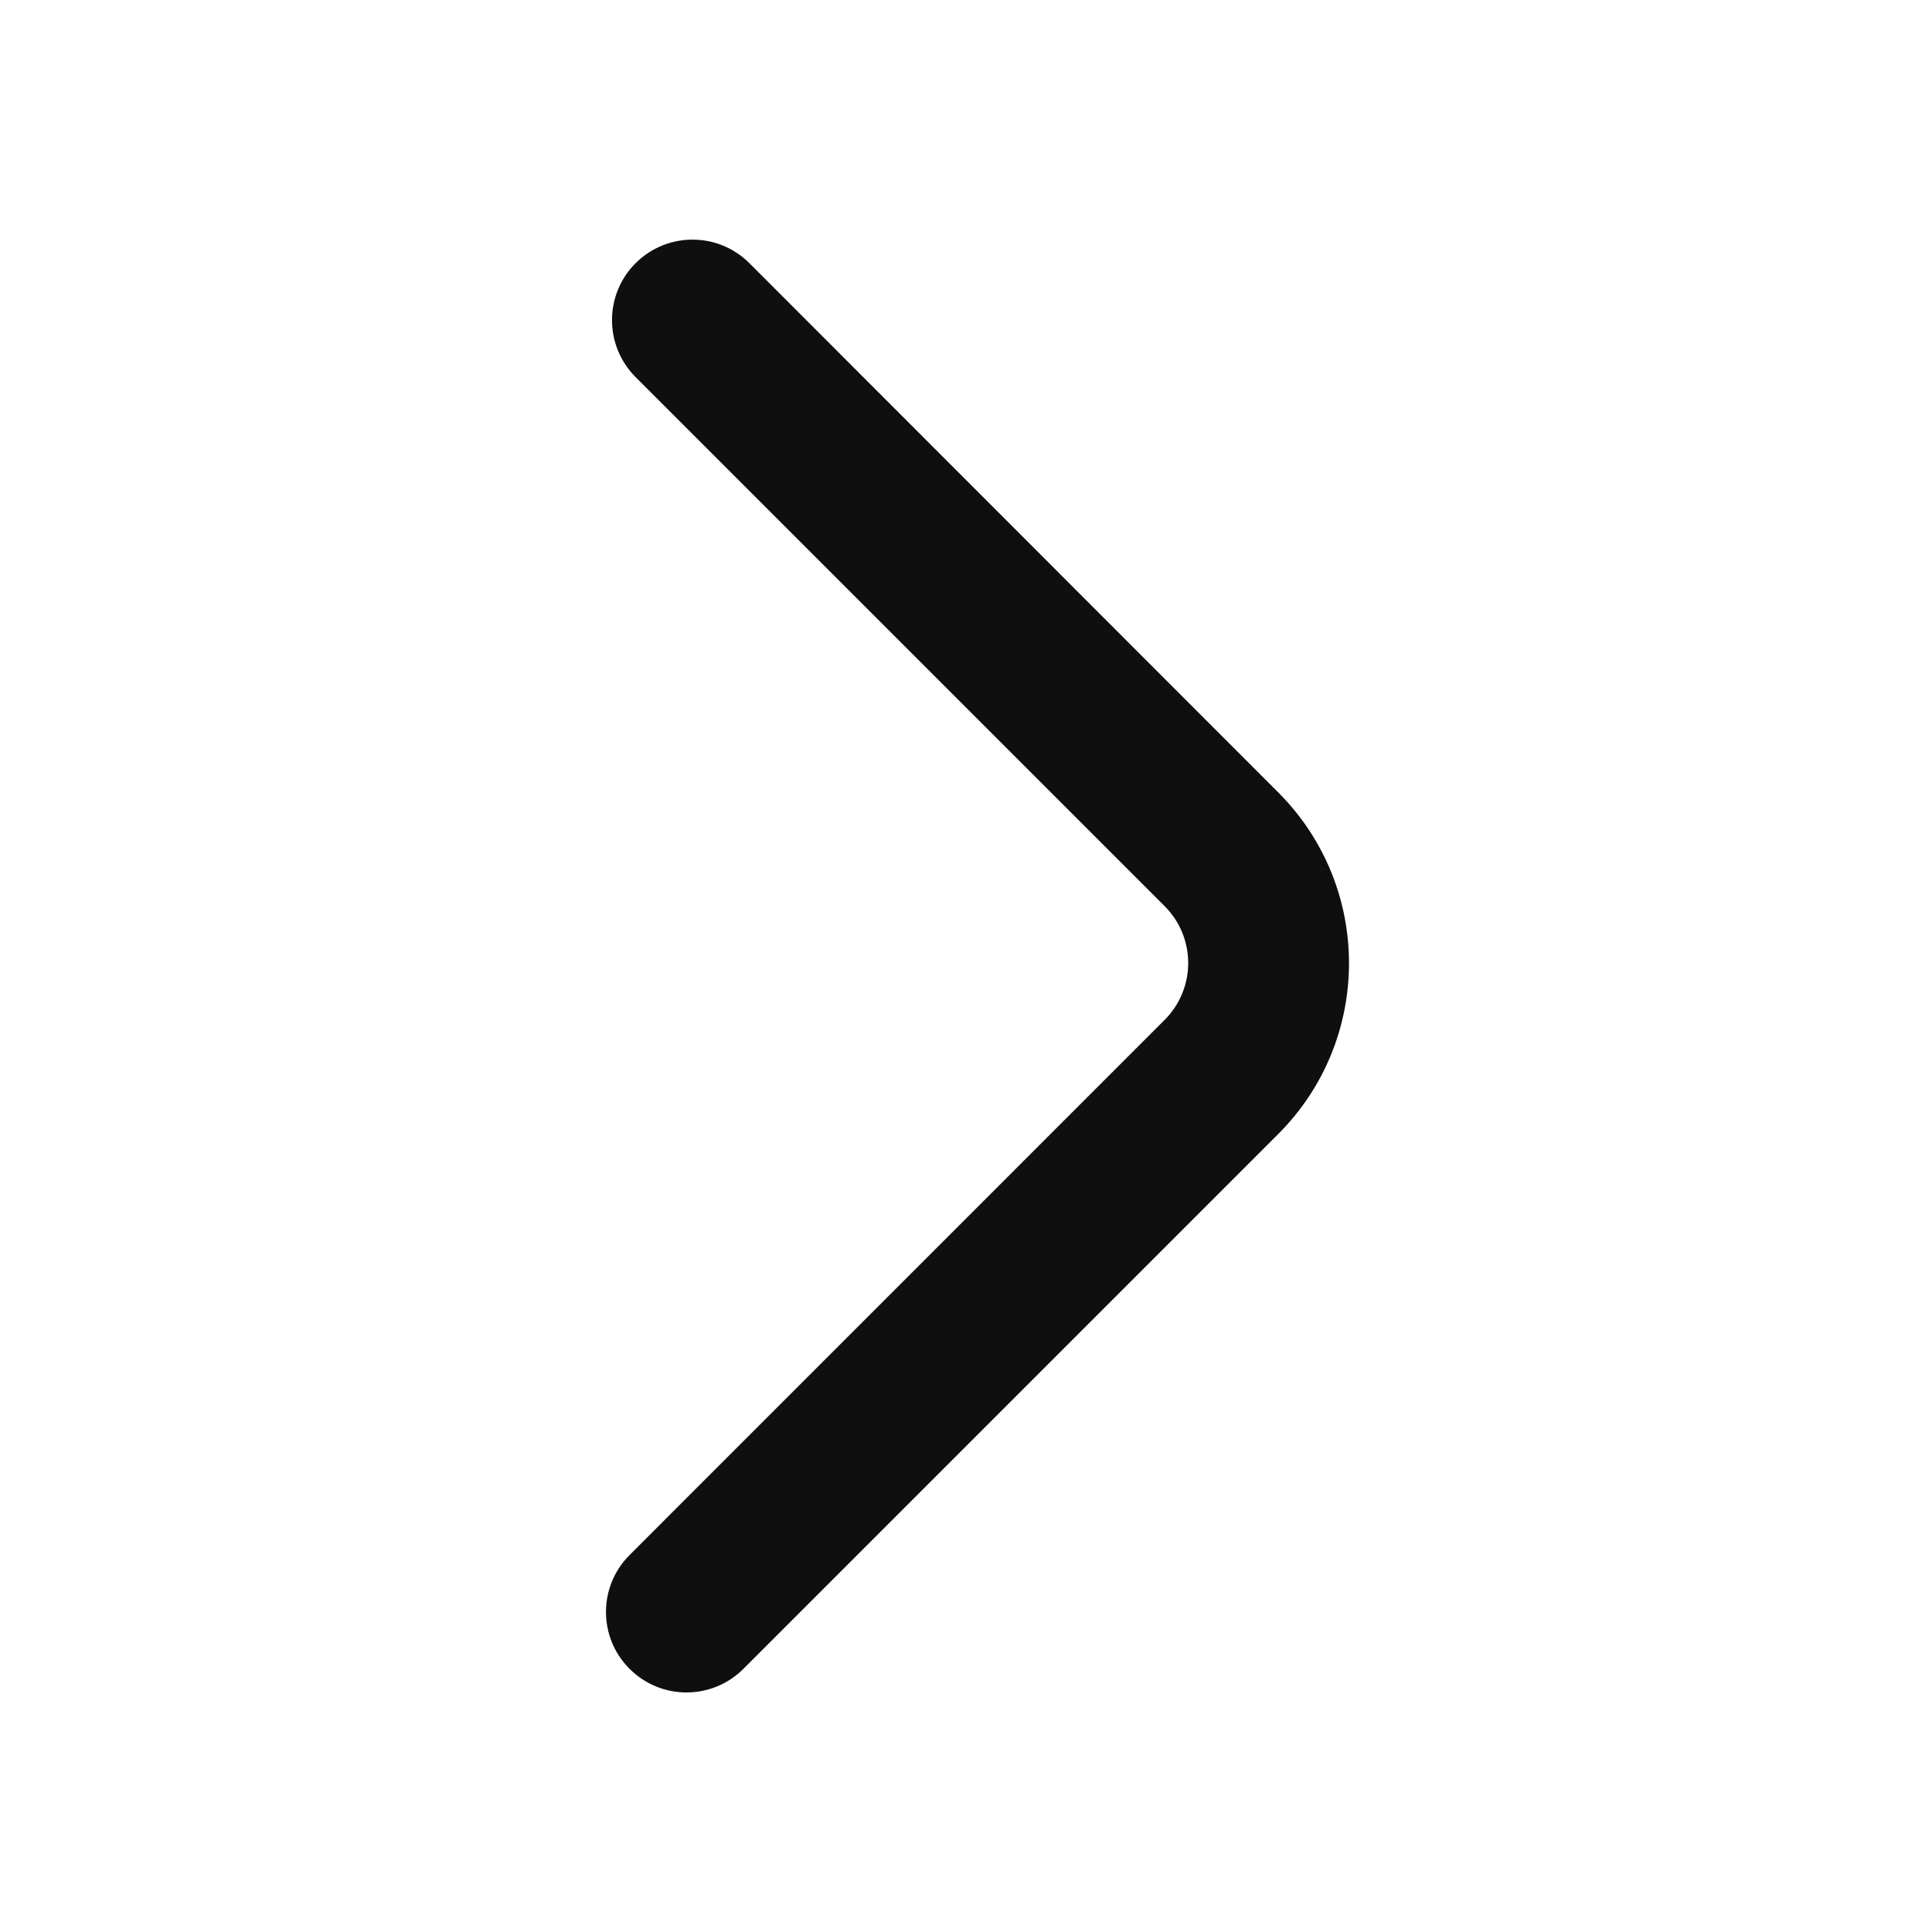
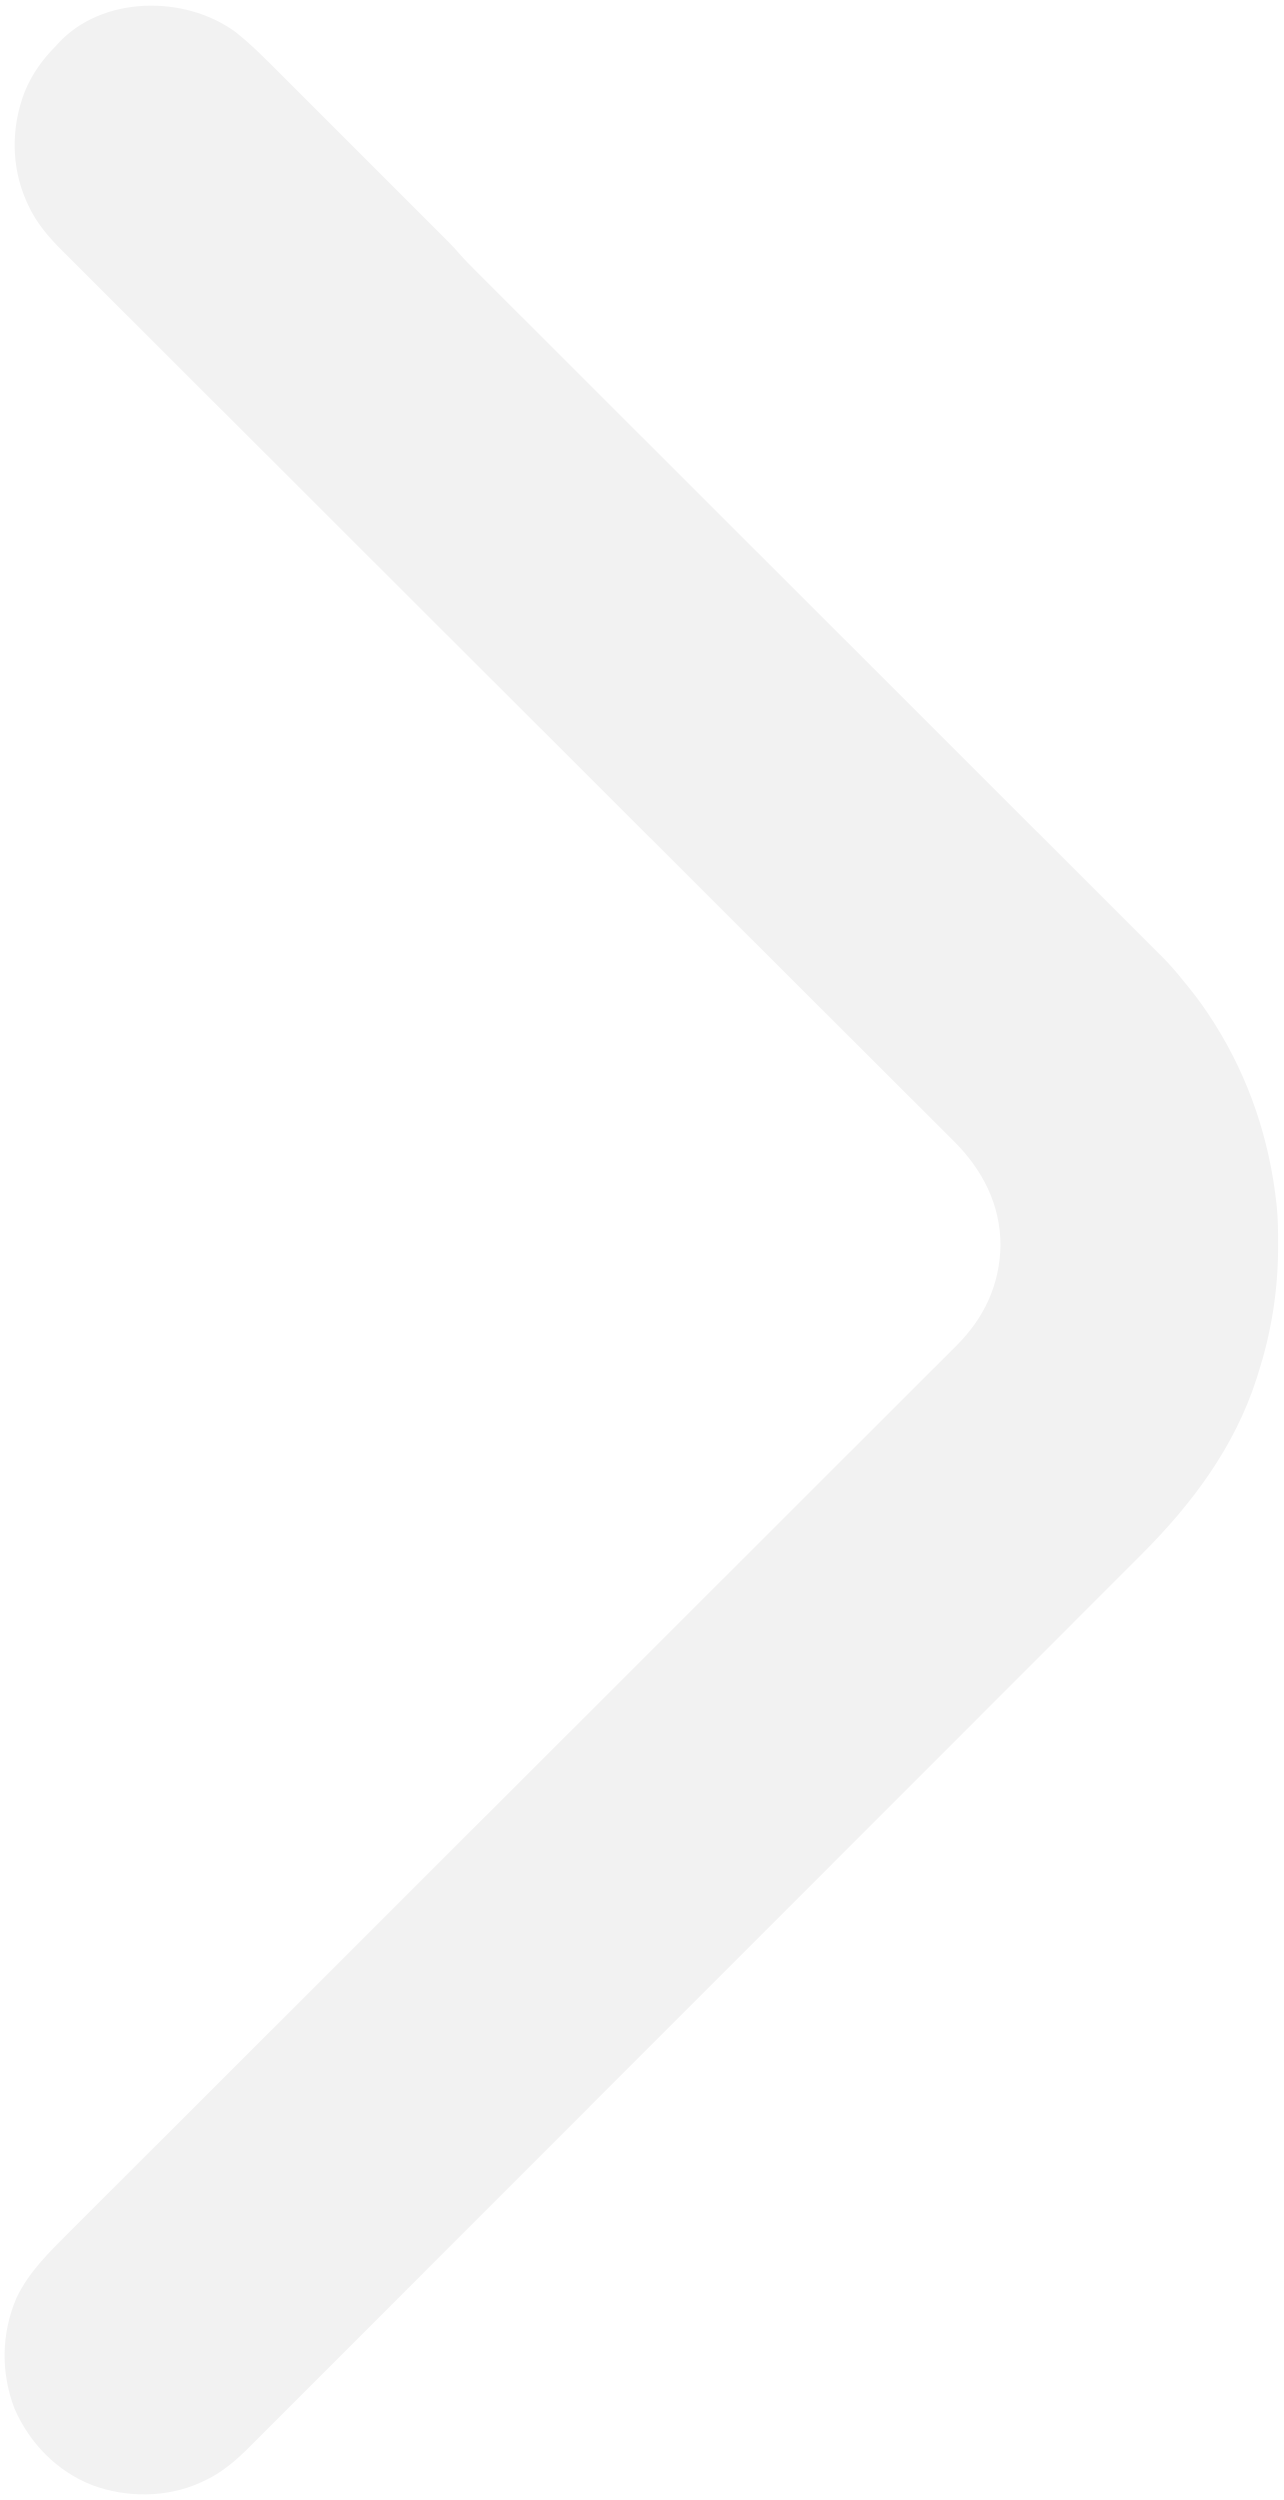
- <svg xmlns="http://www.w3.org/2000/svg" width="800px" height="800px" viewBox="0 0 24 24" fill="none">
-   <path d="M7.821 20.731C8.211 21.122 8.844 21.122 9.235 20.731L15.879 14.087C17.05 12.915 17.051 11.017 15.88 9.845L9.31 3.27C8.919 2.879 8.286 2.879 7.895 3.27C7.505 3.66 7.505 4.293 7.895 4.684L14.467 11.256C14.858 11.646 14.858 12.28 14.467 12.67L7.821 19.317C7.43 19.708 7.43 20.341 7.821 20.731Z" fill="#0F0F0F" />
+ <svg xmlns="http://www.w3.org/2000/svg" version="1.1" width="970" height="1890">
+   <path d="M0 0 C12.281 9.567 23.223 20.783 34.202 31.78 C35.641 33.217 37.08 34.654 38.518 36.091 C42.39 39.958 46.259 43.828 50.127 47.7 C54.191 51.767 58.258 55.831 62.325 59.896 C69.146 66.715 75.965 73.537 82.783 80.36 C90.652 88.234 98.524 96.105 106.399 103.974 C113.181 110.751 119.96 117.53 126.739 124.311 C130.778 128.352 134.818 132.392 138.86 136.431 C142.657 140.225 146.451 144.021 150.244 147.819 C151.632 149.209 153.02 150.597 154.41 151.984 C156.314 153.886 158.215 155.79 160.115 157.695 C160.659 158.237 161.202 158.778 161.762 159.335 C164.48 162.067 167.074 164.856 169.578 167.785 C173.735 172.552 178.169 177.011 182.649 181.473 C183.557 182.382 184.466 183.291 185.402 184.228 C187.916 186.743 190.432 189.255 192.95 191.766 C195.691 194.503 198.429 197.242 201.168 199.98 C205.966 204.777 210.765 209.572 215.566 214.366 C222.705 221.494 229.841 228.625 236.977 235.758 C248.983 247.758 260.992 259.756 273.002 271.754 C290.162 288.895 307.317 306.042 324.472 323.189 C331.357 330.071 338.243 336.953 345.129 343.836 C345.894 344.6 346.659 345.365 347.447 346.153 C365.653 364.35 383.86 382.545 402.067 400.74 C402.864 401.536 403.661 402.332 404.481 403.152 C423.067 421.725 441.654 440.298 460.241 458.869 C461.041 459.668 461.84 460.467 462.664 461.29 C466.696 465.318 470.727 469.346 474.759 473.374 C475.555 474.17 476.352 474.966 477.173 475.786 C478.781 477.393 480.389 479 481.998 480.607 C508.57 507.155 535.138 533.708 561.703 560.264 C565.455 564.014 569.207 567.764 572.958 571.515 C573.697 572.253 574.435 572.991 575.196 573.751 C587.077 585.627 598.961 597.5 610.847 609.371 C622.793 621.301 634.735 633.235 646.673 645.172 C653.764 652.263 660.858 659.351 667.957 666.435 C672.7 671.169 677.44 675.908 682.177 680.649 C684.875 683.349 687.574 686.046 690.277 688.74 C693.195 691.647 696.105 694.562 699.014 697.478 C700.263 698.718 700.263 698.718 701.537 699.984 C707.257 705.735 712.403 711.824 717.457 718.164 C718.505 719.442 719.556 720.719 720.609 721.992 C727.463 730.375 733.677 739.01 739.457 748.164 C739.824 748.74 740.19 749.316 740.568 749.91 C766.732 791.322 782.167 837.551 787.457 886.164 C787.553 887.041 787.648 887.917 787.747 888.82 C788.64 898.09 788.7 907.359 788.707 916.664 C788.708 917.949 788.708 917.949 788.709 919.261 C788.668 952.123 783.479 983.865 773.457 1015.164 C773.187 1016.022 772.916 1016.879 772.638 1017.763 C755.956 1070.095 723.534 1113.277 685.137 1151.618 C683.939 1152.819 682.741 1154.019 681.543 1155.22 C678.274 1158.495 675.002 1161.767 671.73 1165.038 C668.162 1168.607 664.596 1172.178 661.03 1175.749 C653.968 1182.821 646.903 1189.889 639.837 1196.957 C631.37 1205.428 622.906 1213.901 614.441 1222.374 C593.991 1242.845 573.536 1263.311 553.08 1283.775 C546.305 1290.553 539.53 1297.331 532.756 1304.11 C532.277 1304.588 531.799 1305.067 531.306 1305.56 C529.37 1307.497 527.434 1309.434 525.498 1311.371 C492.392 1344.495 459.284 1377.618 426.173 1410.737 C423.575 1413.336 420.977 1415.934 418.379 1418.533 C417.864 1419.048 417.348 1419.564 416.817 1420.095 C411.597 1425.317 406.376 1430.539 401.155 1435.761 C400.108 1436.808 399.062 1437.855 398.015 1438.902 C364.387 1472.537 330.766 1506.18 297.151 1539.829 C272.982 1564.021 248.812 1588.212 224.635 1612.396 C224.138 1612.894 223.64 1613.391 223.128 1613.904 C212.208 1624.827 201.287 1635.75 190.366 1646.672 C185.972 1651.066 181.578 1655.461 177.184 1659.856 C176.703 1660.337 176.222 1660.818 175.727 1661.313 C160.253 1676.789 144.785 1692.271 129.321 1707.756 C113.31 1723.788 97.292 1739.813 81.265 1755.83 C72.03 1765.059 62.801 1774.294 53.58 1783.537 C47.416 1789.714 41.246 1795.884 35.069 1802.047 C31.553 1805.557 28.039 1809.07 24.535 1812.592 C21.339 1815.802 18.135 1819.003 14.923 1822.197 C13.777 1823.341 12.634 1824.487 11.495 1825.638 C1.078 1836.15 -10.407 1846.035 -24.043 1852.102 C-25.229 1852.647 -25.229 1852.647 -26.438 1853.203 C-51.964 1864.574 -82.112 1864.53 -108.115 1854.837 C-134.626 1844.359 -155.173 1823.171 -166.543 1797.164 C-177.006 1769.994 -176.571 1740.397 -165.172 1713.629 C-155.944 1694 -140.554 1679.011 -125.386 1663.893 C-124.193 1662.7 -123.001 1661.507 -121.808 1660.314 C-118.551 1657.056 -115.29 1653.801 -112.029 1650.546 C-108.474 1646.997 -104.922 1643.446 -101.369 1639.894 C-95.149 1633.677 -88.928 1627.461 -82.705 1621.247 C-73.451 1612.006 -64.2 1602.762 -54.95 1593.518 C-40.34 1578.917 -25.728 1564.317 -11.115 1549.719 C11.586 1527.042 34.282 1504.36 56.976 1481.676 C65.89 1472.767 74.803 1463.858 83.717 1454.949 C85.218 1453.449 86.72 1451.948 88.221 1450.447 C111.287 1427.394 134.354 1404.341 157.421 1381.288 C158.984 1379.726 160.548 1378.164 162.111 1376.602 C186.195 1352.533 210.281 1328.465 234.369 1304.4 C234.887 1303.882 235.406 1303.364 235.94 1302.83 C241.691 1297.085 247.441 1291.34 253.192 1285.594 C253.709 1285.078 254.225 1284.562 254.758 1284.03 C257.365 1281.426 259.972 1278.821 262.579 1276.217 C286.136 1252.682 309.693 1229.145 333.244 1205.605 C333.987 1204.862 333.987 1204.862 334.744 1204.105 C345.123 1193.731 355.502 1183.357 365.88 1172.982 C370.739 1168.124 375.599 1163.266 380.459 1158.408 C381.177 1157.69 381.177 1157.69 381.909 1156.958 C397.317 1141.556 412.73 1126.159 428.146 1110.764 C444.1 1094.831 460.05 1078.893 475.993 1062.949 C485.185 1053.757 494.381 1044.569 503.583 1035.387 C509.727 1029.256 515.866 1023.12 522 1016.979 C525.496 1013.478 528.995 1009.981 532.501 1006.489 C535.691 1003.312 538.875 1000.127 542.053 996.937 C543.195 995.793 544.34 994.652 545.487 993.513 C566.439 972.713 578.356 947.316 578.832 917.602 C578.782 886.74 565.214 860.549 543.714 839.036 C542.621 837.952 541.528 836.868 540.434 835.784 C539.244 834.592 538.053 833.399 536.864 832.206 C533.613 828.949 530.352 825.701 527.09 822.455 C523.535 818.914 519.989 815.364 516.442 811.816 C510.23 805.604 504.013 799.398 497.792 793.195 C488.541 783.971 479.299 774.739 470.059 765.505 C454.987 750.443 439.909 735.388 424.827 720.336 C408.938 704.479 393.054 688.619 377.174 672.753 C376.695 672.274 376.217 671.795 375.723 671.302 C370.371 665.954 365.019 660.606 359.667 655.258 C349.768 645.368 339.87 635.477 329.971 625.587 C329.476 625.092 328.98 624.597 328.47 624.088 C304.913 600.551 281.351 577.018 257.788 553.486 C256.225 551.925 254.662 550.365 253.099 548.804 C230.073 525.808 207.046 502.813 184.018 479.82 C175.139 470.954 166.26 462.089 157.382 453.223 C155.82 451.663 154.257 450.104 152.695 448.544 C129.154 425.037 105.614 401.529 82.08 378.015 C81.585 377.52 81.09 377.026 80.58 376.516 C70.692 366.636 60.804 356.756 50.916 346.875 C45.569 341.531 40.221 336.187 34.873 330.843 C34.156 330.126 34.156 330.126 33.424 329.395 C18.03 314.012 2.629 298.637 -12.776 283.265 C-28.726 267.35 -44.67 251.427 -60.605 235.497 C-69.788 226.318 -78.977 217.144 -88.173 207.979 C-94.319 201.852 -100.457 195.719 -106.59 189.579 C-110.082 186.084 -113.577 182.592 -117.081 179.108 C-120.276 175.932 -123.461 172.747 -126.639 169.555 C-127.777 168.415 -128.917 167.279 -130.062 166.147 C-140.561 155.755 -150.431 144.277 -156.48 130.664 C-156.845 129.865 -157.209 129.066 -157.584 128.242 C-169.231 101.919 -169.174 72.245 -158.855 45.539 C-153.356 32.18 -145.646 21.388 -135.543 11.164 C-134.9 10.449 -134.256 9.733 -133.594 8.996 C-100.309 -27.176 -38.265 -27.626 0 0 Z " fill="#F2F2F2" transform="translate(177.543,23.83594)" />
</svg>
